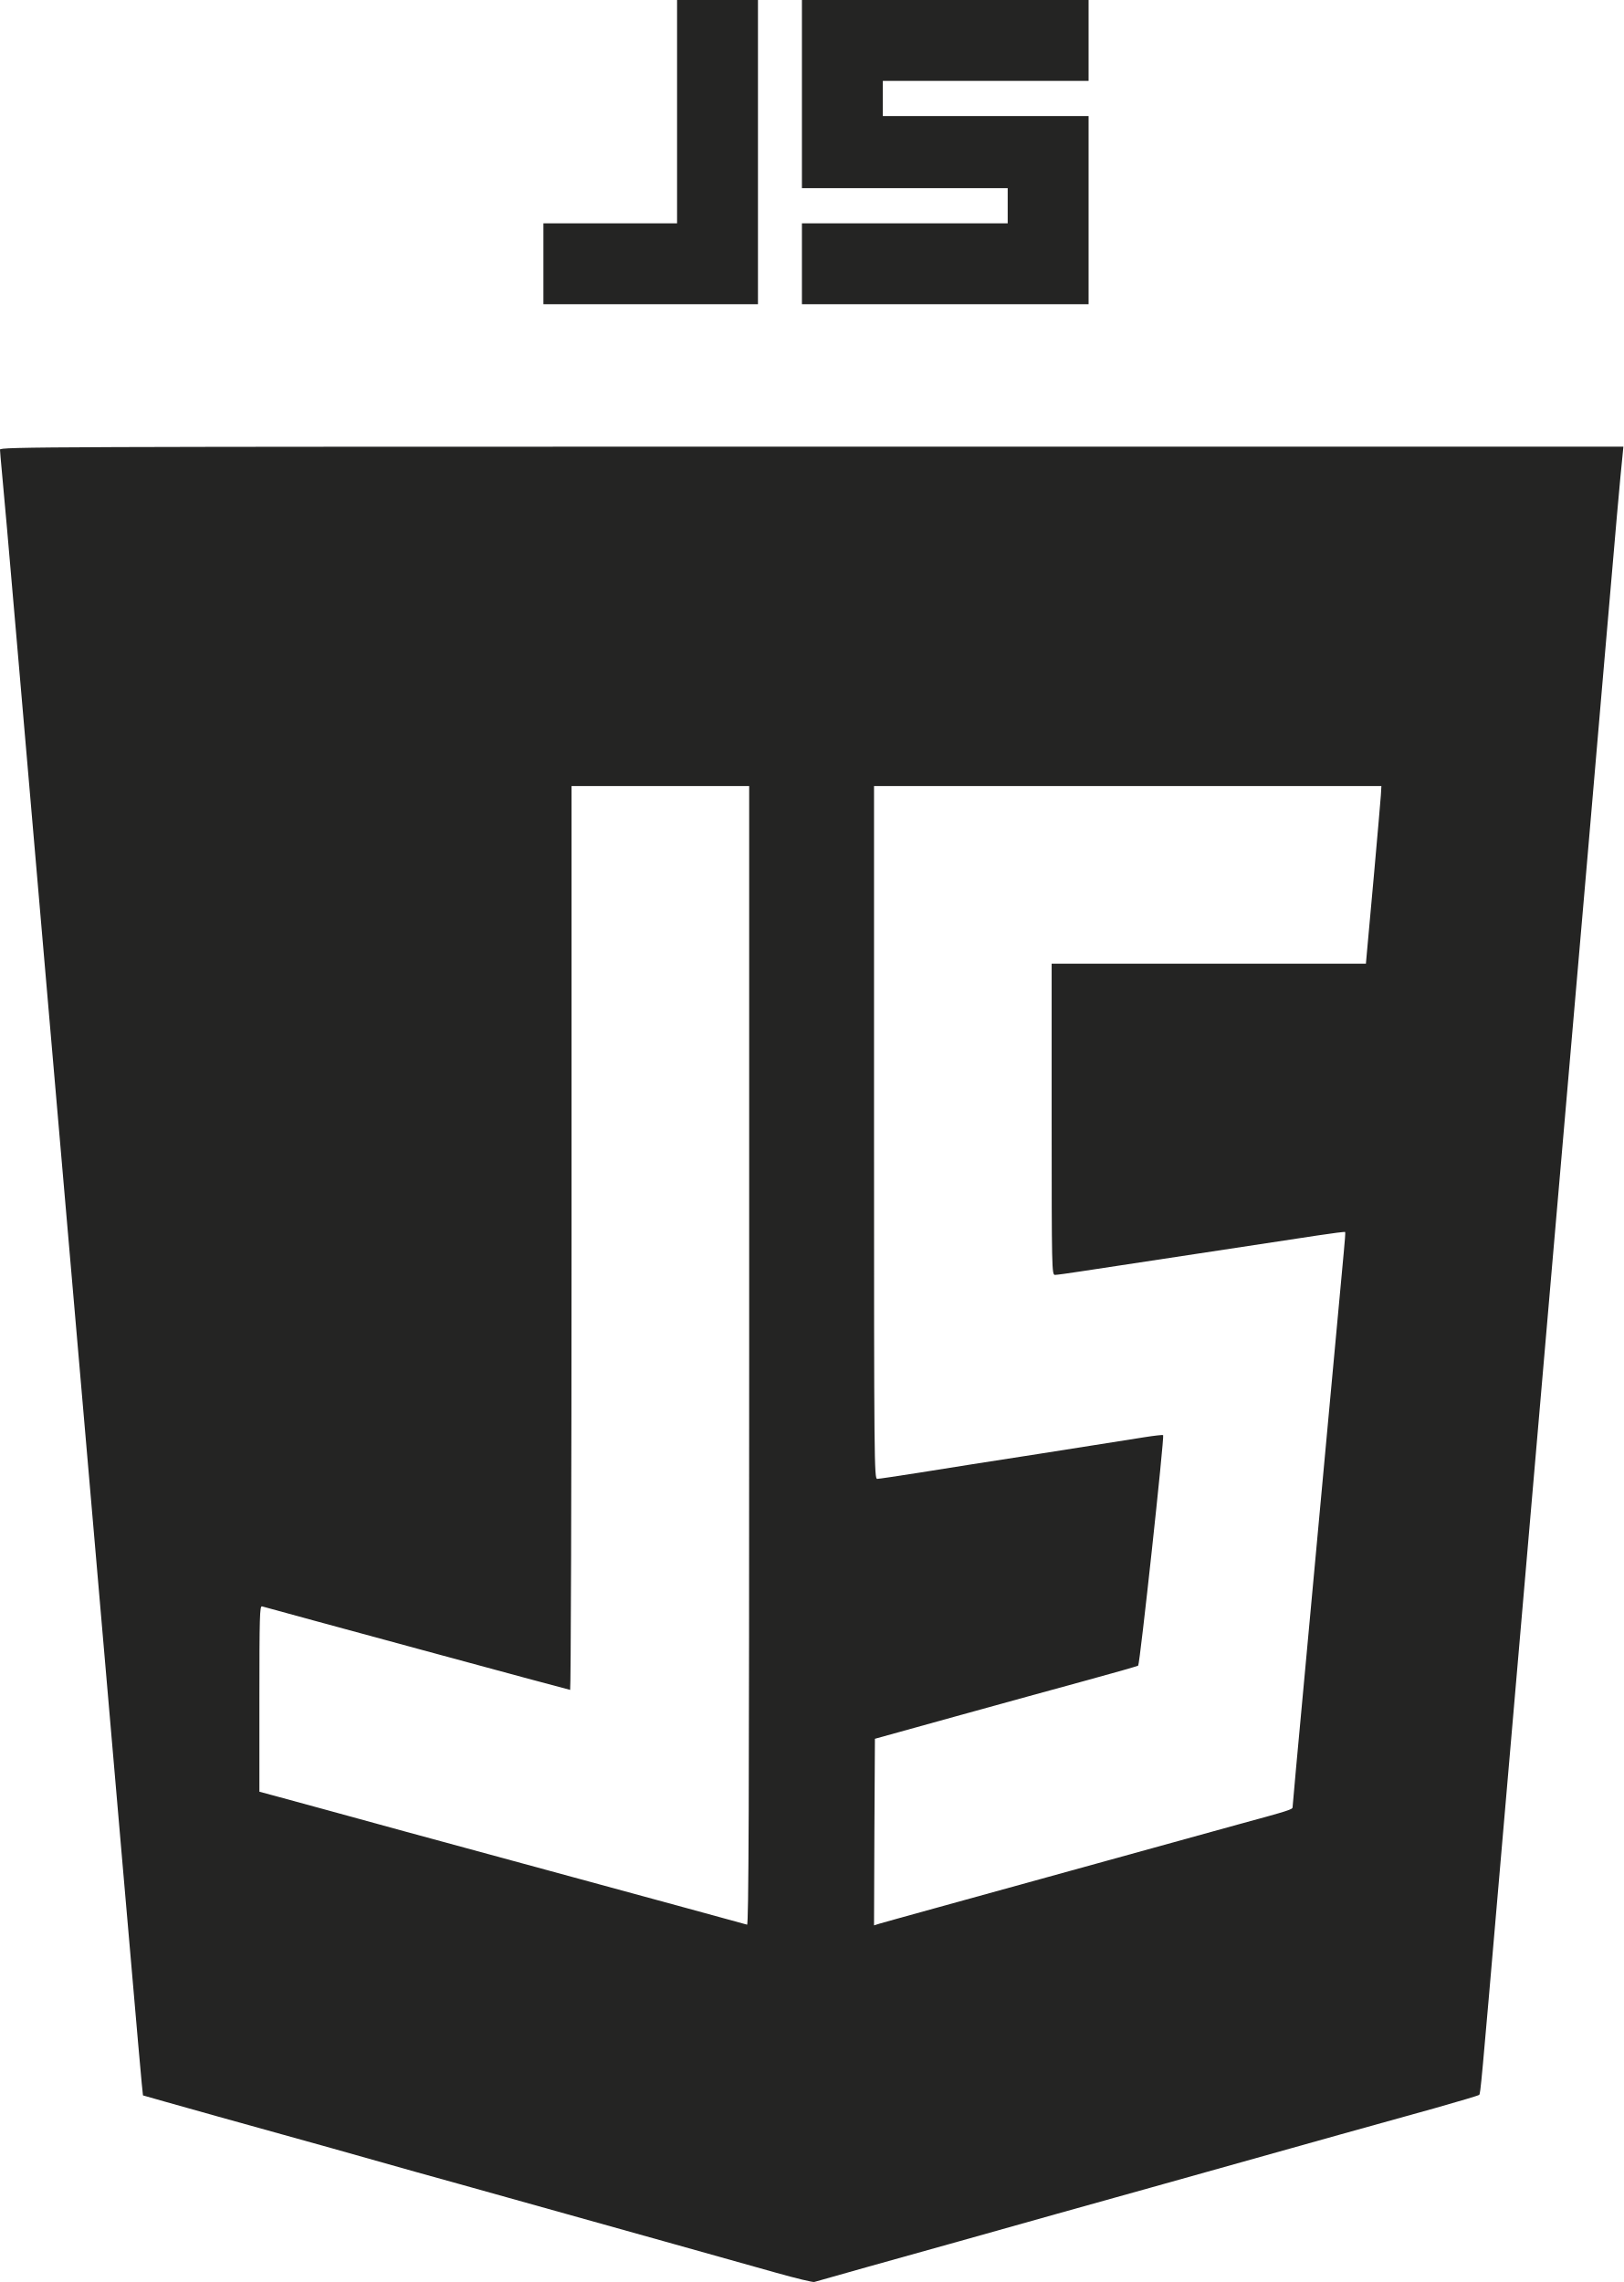
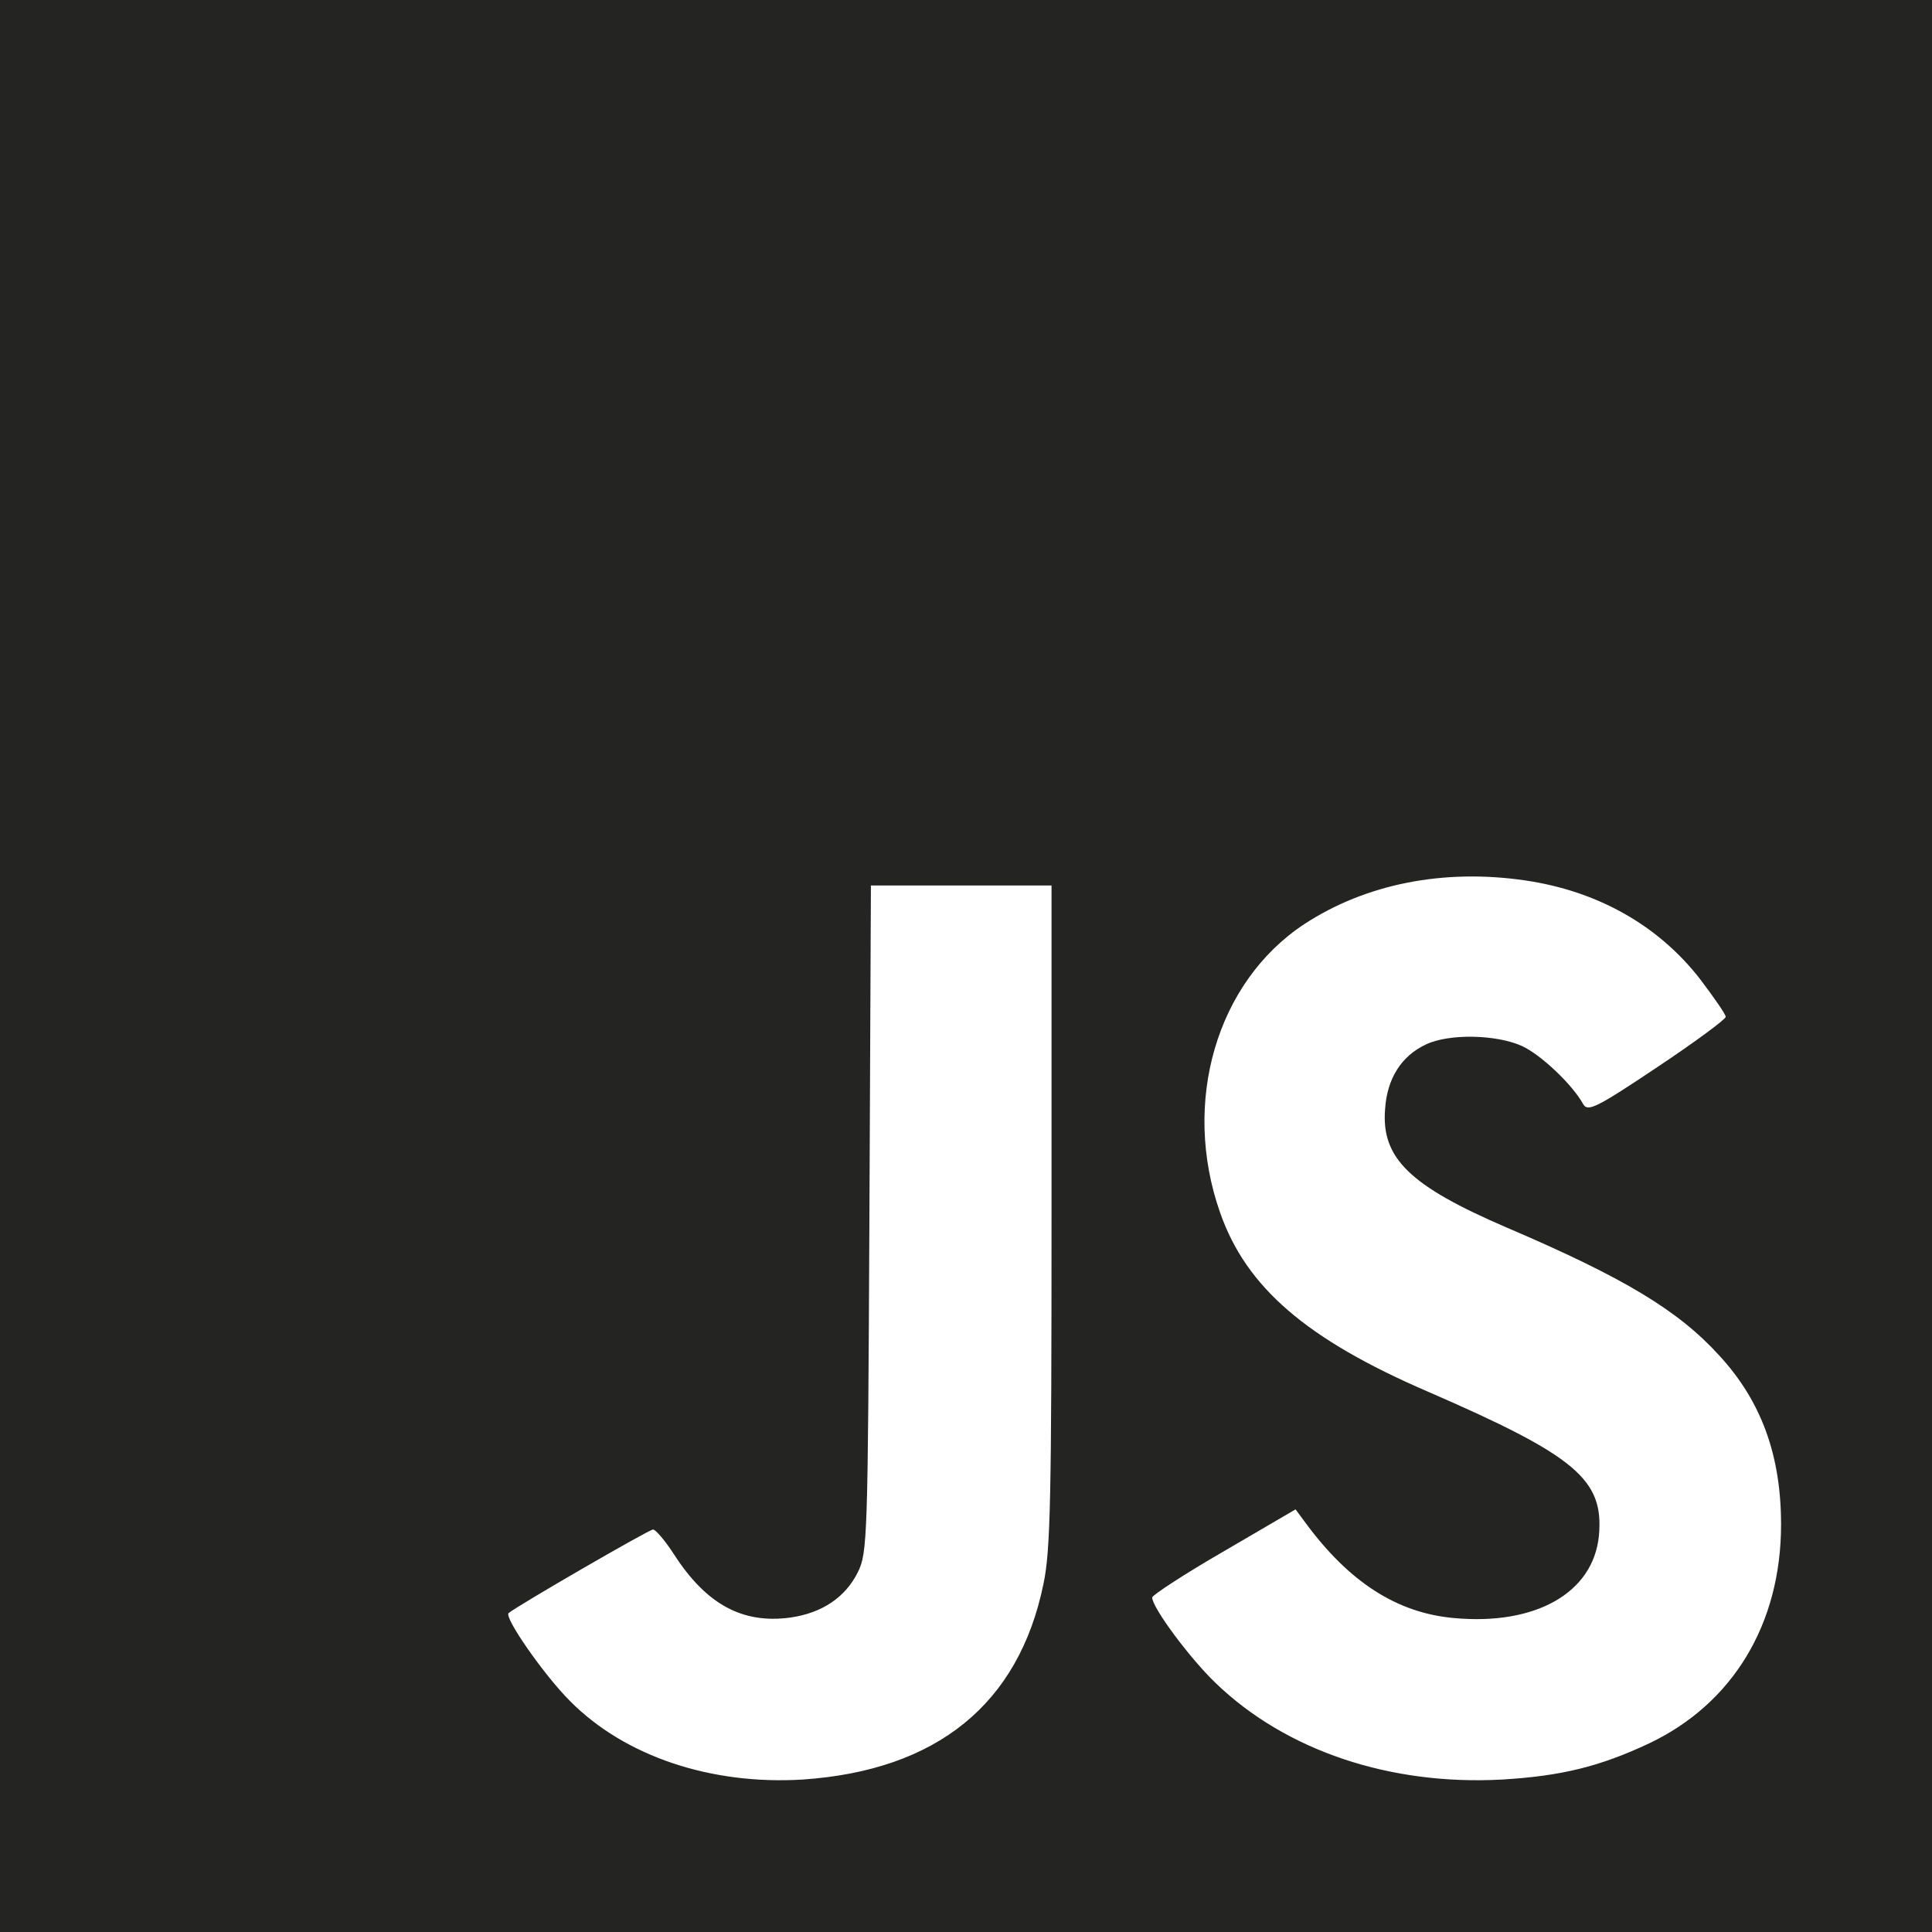
- <svg xmlns="http://www.w3.org/2000/svg" version="1.0" width="53.35pt" height="75pt" viewBox="0 0 53.35 75" preserveAspectRatio="xMidYMid meet" id="svg3157">
-   <defs id="defs3161" />
-   <g transform="matrix(0.0057794,0,0,-0.0057794,-12.02115,80.56484)" id="g3155" style="fill:#242423;stroke:none">
-     <path d="m 5930,13305 v -635 h -380 -380 v -230 -230 h 610 610 v 865 865 h -230 -230 z" id="path3149" />
-     <path d="m 6640,13405 v -535 h 585 585 v -100 -100 h -585 -585 v -230 -230 h 815 815 v 535 535 h -585 -585 v 100 100 h 585 585 v 230 230 h -815 -815 z" id="path3151" />
-     <path d="m 2080,11383 c 0,-10 5,-63 10,-118 6,-55 44,-489 85,-965 102,-1183 249,-2887 450,-5205 41,-478 109,-1259 150,-1735 87,-1007 116,-1334 118,-1336 1,-1 191,-54 422,-119 231,-64 524,-146 650,-181 127,-36 340,-96 475,-134 135,-37 369,-103 520,-145 875,-245 1138,-318 1535,-430 110,-31 206,-54 215,-52 25,8 504,142 830,233 168,47 418,117 555,156 138,38 376,105 530,148 290,81 572,160 1070,300 160,44 402,112 539,150 138,39 253,73 257,77 8,9 11,45 114,1238 98,1132 207,2397 300,3470 197,2273 230,2654 295,3415 67,784 94,1085 106,1198 l 5,52 H 6696 c -4390,0 -4616,-1 -4616,-17 z M 6340,6230 c 0,-2587 -3,-3238 -12,-3235 -7,2 -510,140 -1118,305 -608,165 -1177,320 -1265,345 -88,24 -212,58 -275,75 l -115,31 v 529 c 0,466 2,529 15,525 62,-18 1745,-475 1752,-475 4,0 8,1157 8,2570 v 2570 h 505 505 z m 3592,3188 c -2,-29 -19,-226 -38,-438 -19,-212 -38,-415 -41,-452 l -6,-68 h -893 -894 v -885 c 0,-856 1,-885 19,-885 10,0 76,9 147,20 71,11 368,56 659,100 292,44 600,91 685,104 85,13 157,22 159,20 2,-1 -2,-54 -8,-116 -6,-62 -45,-480 -86,-928 -41,-448 -104,-1130 -140,-1515 -36,-385 -65,-705 -65,-712 0,-13 -19,-19 -309,-98 -108,-30 -466,-129 -796,-220 -330,-91 -737,-204 -905,-250 -168,-46 -320,-89 -338,-94 l -32,-10 2,531 3,530 465,129 c 256,71 591,163 745,205 154,42 283,79 287,82 10,10 150,1303 142,1311 -2,2 -50,-3 -106,-12 -57,-9 -319,-50 -583,-92 -264,-41 -579,-90 -700,-110 -121,-19 -228,-35 -237,-35 -17,0 -18,100 -18,1970 v 1970 h 1443 1442 z" id="path3153" />
+ <svg xmlns="http://www.w3.org/2000/svg" version="1.0" width="75pt" height="75pt" viewBox="0 0 75 75" preserveAspectRatio="xMidYMid meet" id="svg4315">
+   <defs id="defs4319" />
+   <g transform="matrix(0.01953125,0,0,-0.01953125,-12.5,87.5)" id="g4313" style="fill:#242423;stroke:none">
+     <path d="M 640,2560 V 640 H 2560 4480 V 2560 4480 H 2560 640 Z m 3032,170 c 143,-21 264,-89 347,-196 28,-37 51,-70 51,-75 0,-5 -61,-50 -136,-100 -121,-81 -138,-89 -147,-74 -22,40 -85,99 -122,116 -51,23 -145,25 -191,3 -49,-23 -77,-68 -81,-128 -8,-98 49,-153 242,-236 234,-100 341,-165 422,-254 84,-91 123,-199 123,-336 0,-198 -96,-356 -262,-435 -98,-46 -174,-65 -293,-72 -222,-12 -429,57 -569,192 -52,50 -126,150 -126,170 1,5 65,47 143,92 l 142,83 20,-27 c 87,-118 182,-179 295,-189 162,-15 277,50 288,164 10,111 -45,158 -340,286 -241,104 -361,207 -413,356 -77,219 -7,458 167,573 122,80 277,111 440,87 z m -942,-665 c 0,-561 -2,-667 -16,-733 -49,-239 -212,-371 -479,-389 -182,-11 -353,46 -462,156 -52,52 -132,167 -122,175 20,16 279,166 287,166 5,0 24,-22 42,-50 64,-99 136,-138 231,-125 63,9 109,40 134,90 19,39 20,63 23,703 l 3,662 h 179 180 z" id="path4311" />
  </g>
</svg>
